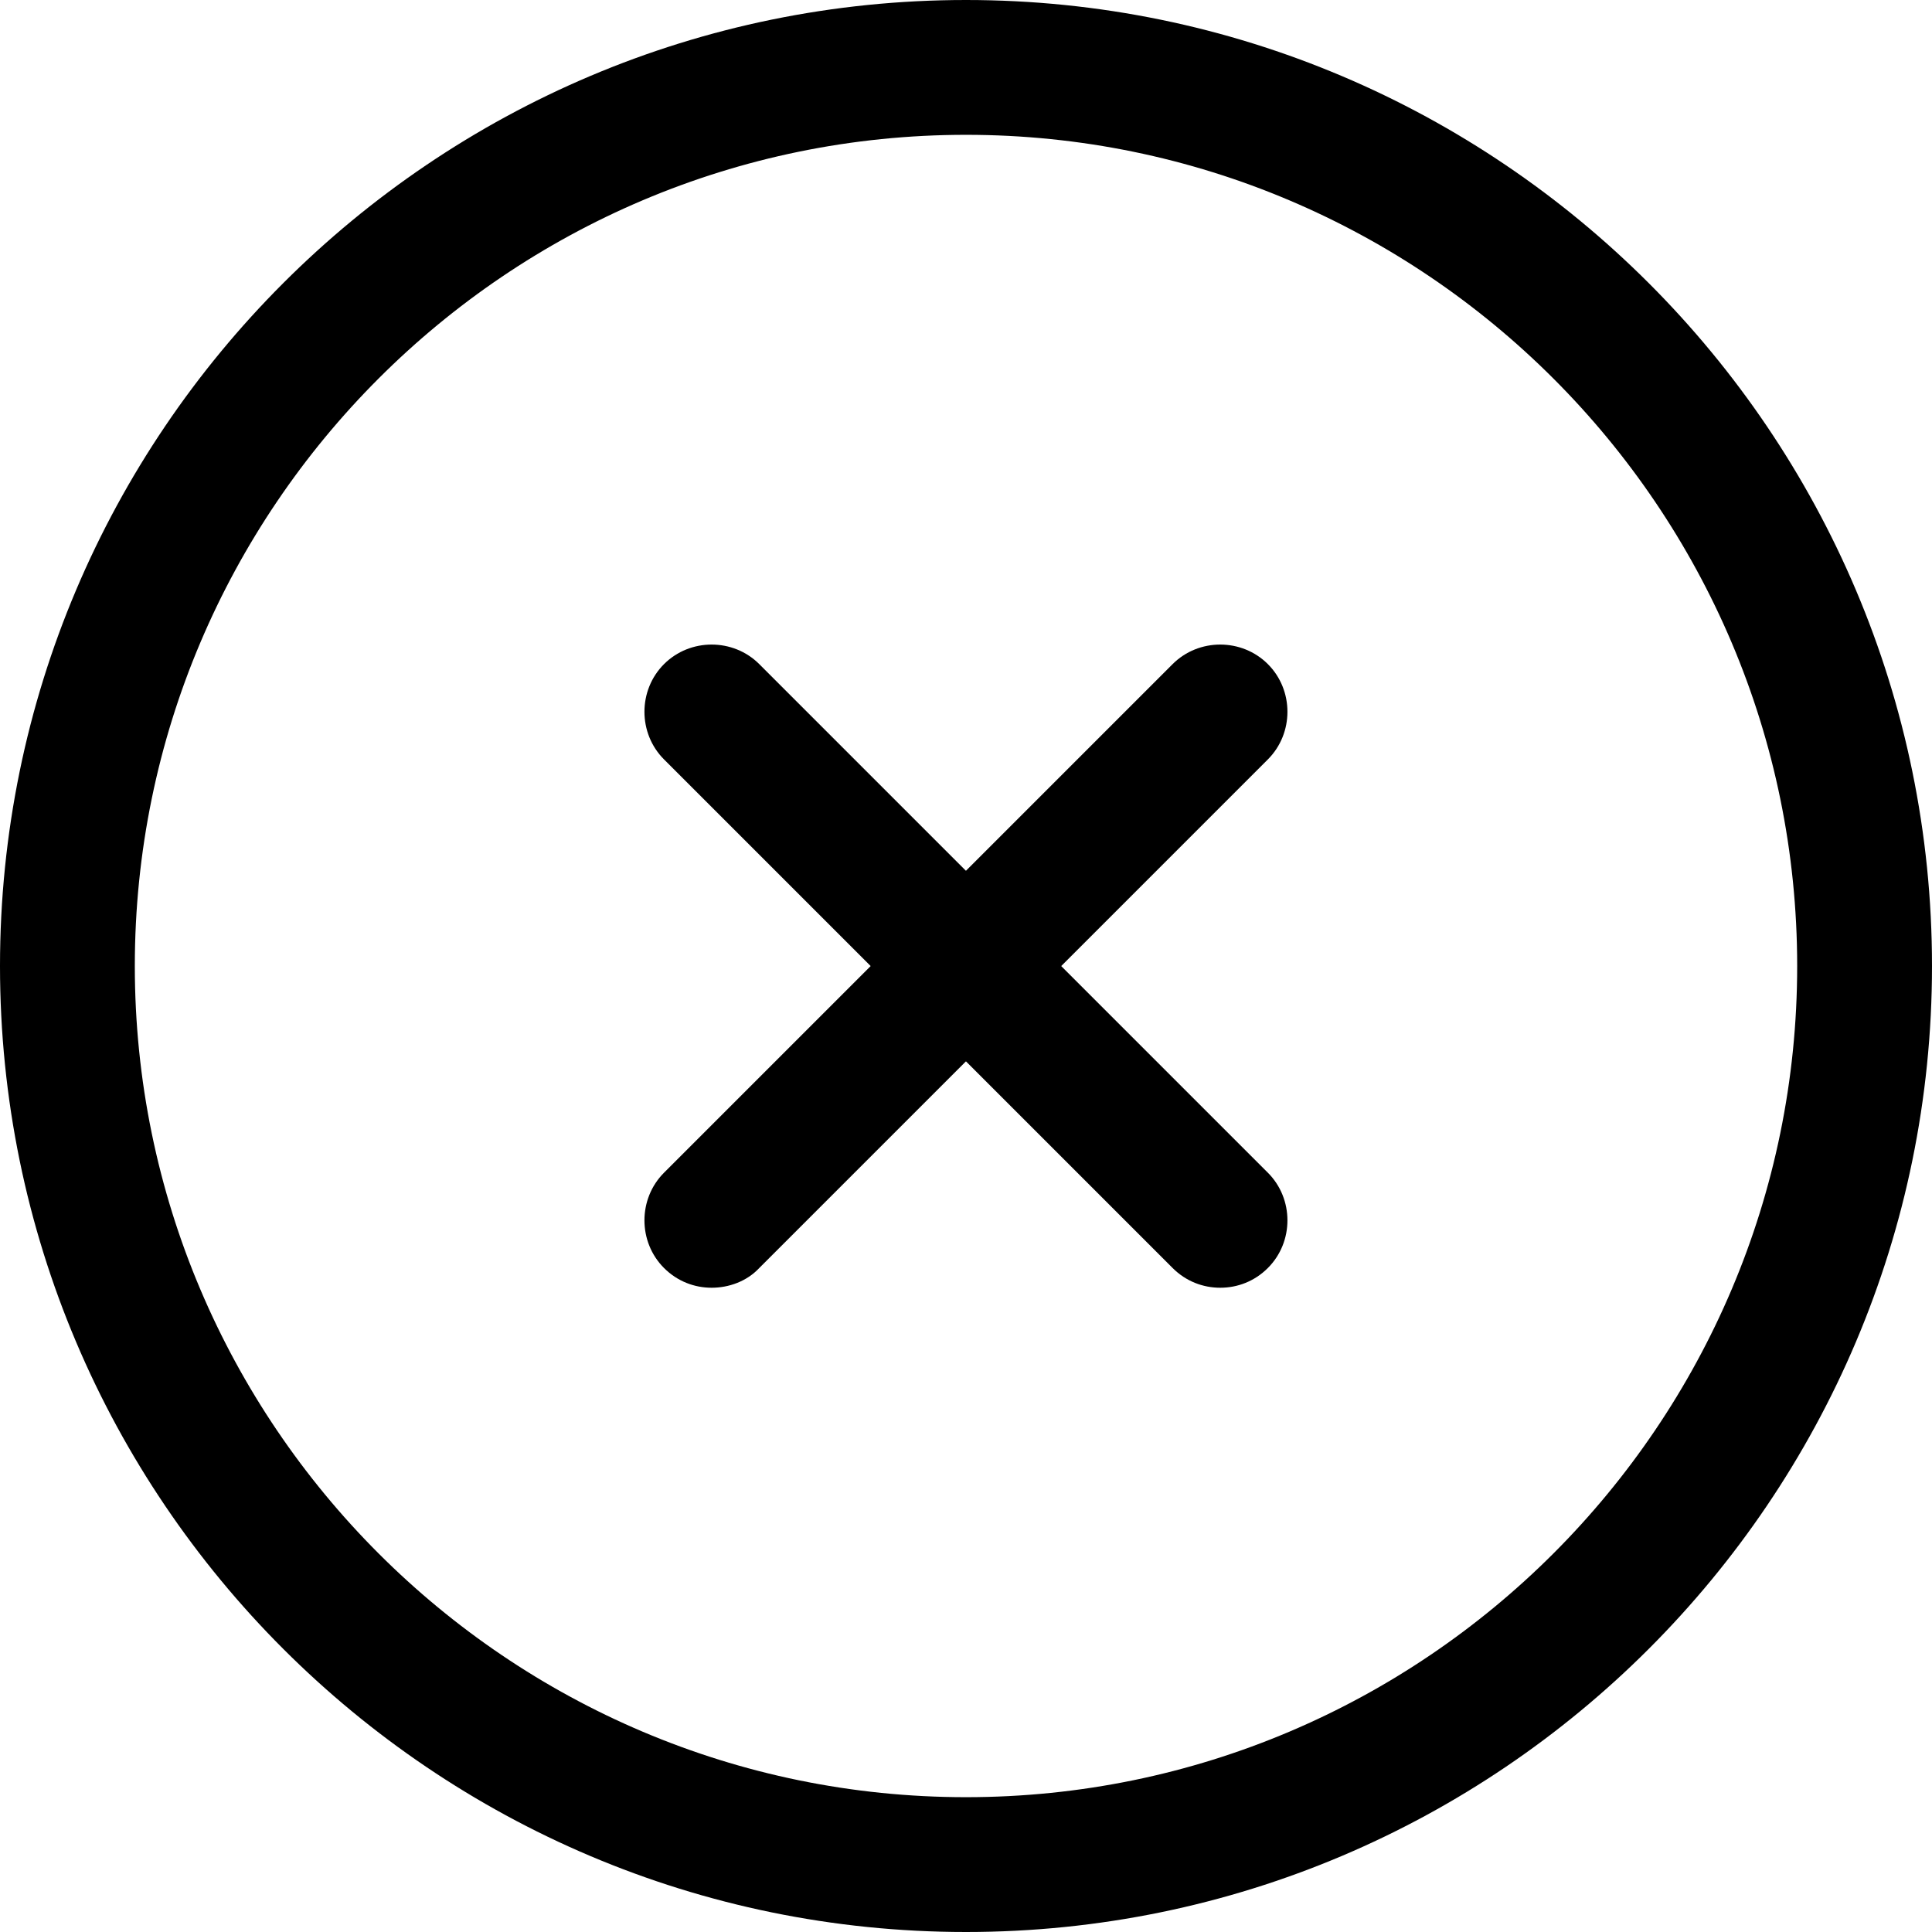
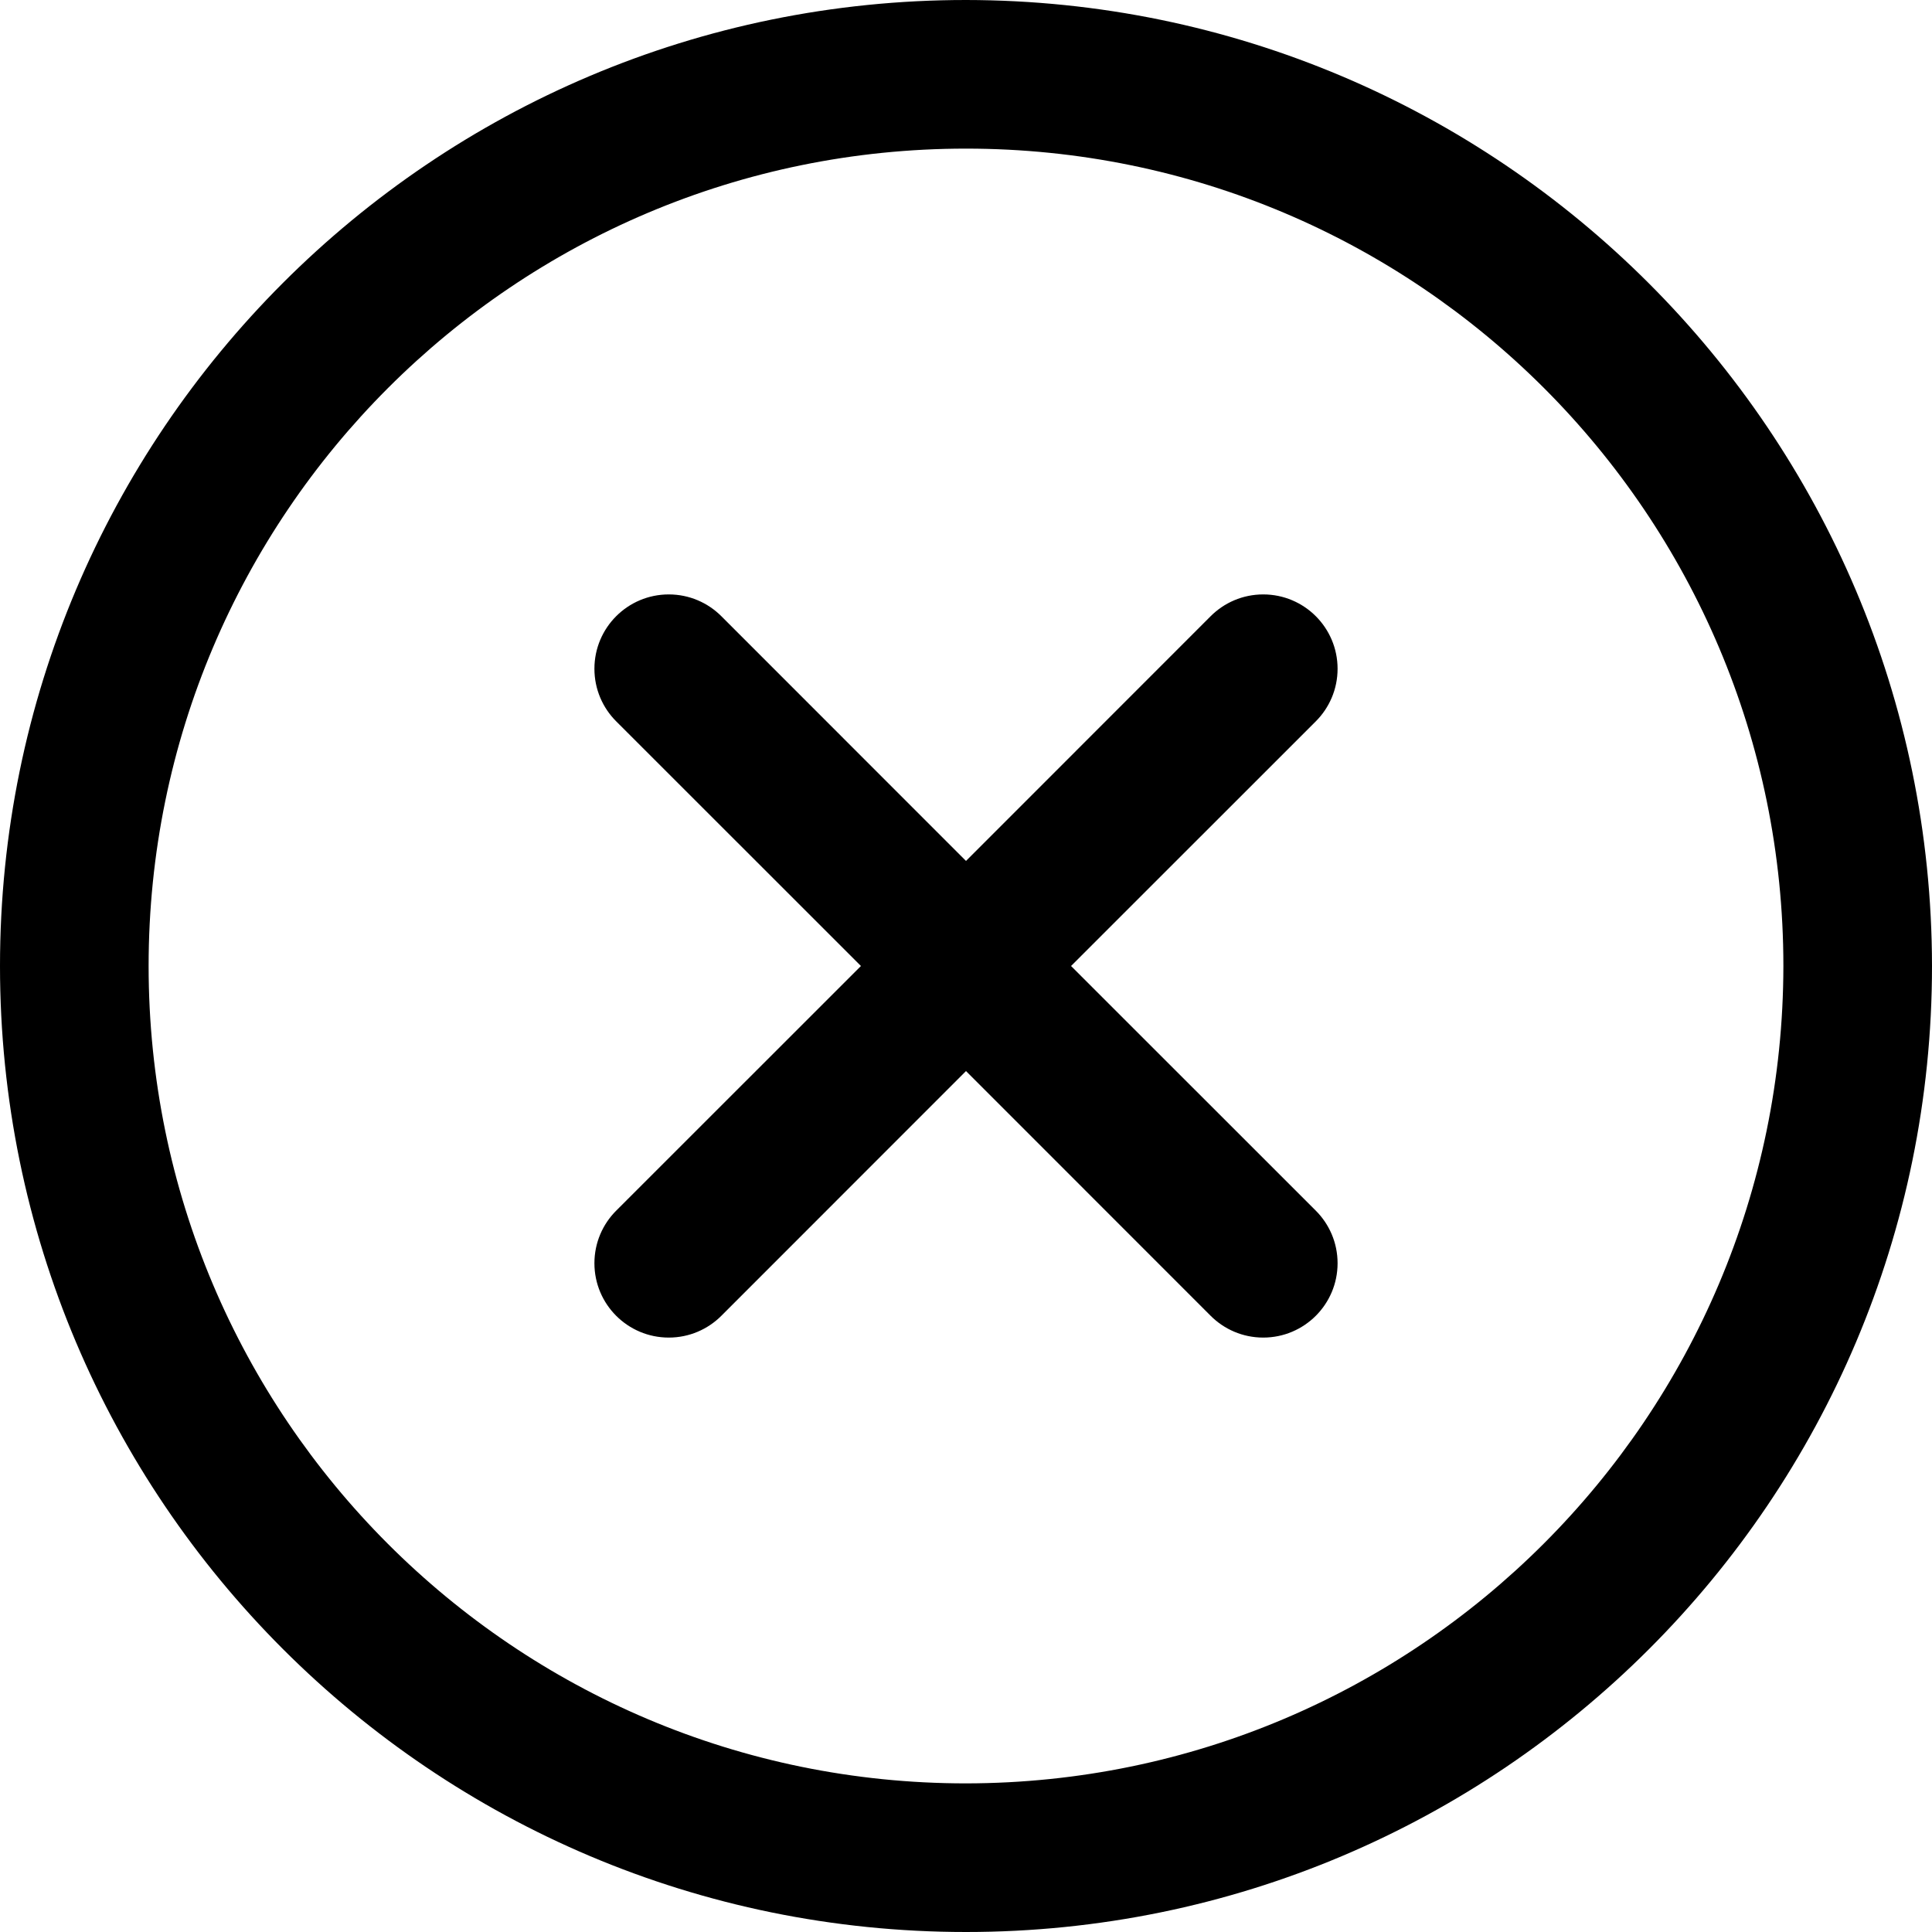
- <svg xmlns="http://www.w3.org/2000/svg" version="1.1" width="32" height="32" viewBox="0 0 32 32">
-   <path d="M16 32c-8.826 0-16-7.174-16-16s7.174-16 16-16c8.826 0 16 7.174 16 16s-7.174 16-16 16zM16 2.233c-7.591 0-13.767 6.177-13.767 13.767s6.177 13.767 13.767 13.767c7.591 0 13.767-6.177 13.767-13.767s-6.177-13.767-13.767-13.767z" />
-   <path d="M11.787 21.329c-0.283 0-0.566-0.104-0.789-0.327-0.432-0.432-0.432-1.146 0-1.578l8.424-8.424c0.432-0.432 1.146-0.432 1.578 0s0.432 1.146 0 1.578l-8.424 8.424c-0.208 0.223-0.506 0.327-0.789 0.327z" />
-   <path d="M20.211 21.329c-0.283 0-0.566-0.104-0.789-0.327l-8.424-8.424c-0.432-0.432-0.432-1.146 0-1.578s1.146-0.432 1.578 0l8.424 8.424c0.432 0.432 0.432 1.146 0 1.578-0.223 0.223-0.506 0.327-0.789 0.327z" />
+ <svg xmlns="http://www.w3.org/2000/svg" version="1.1" width="1024" height="1024" viewBox="0 0 1024 1024">
+   <path d="M697.403 382.326l-129.723 129.674 129.723 129.674c7.131 7.131 11.542 16.983 11.542 27.865 0 21.764-17.643 39.407-39.407 39.407-10.881 0-20.734-4.411-27.865-11.542l-129.674-129.723-129.674 129.723c-7.131 7.131-16.983 11.542-27.865 11.542-21.764 0-39.407-17.643-39.407-39.407 0-10.881 4.411-20.734 11.542-27.865l129.723-129.674-129.723-129.674c-7.131-7.131-11.542-16.983-11.542-27.865 0-21.764 17.643-39.407 39.407-39.407 10.881 0 20.734 4.411 27.865 11.542l129.674 129.723 129.674-129.723c7.131-7.131 16.983-11.542 27.865-11.542 21.764 0 39.407 17.643 39.407 39.407 0 10.881-4.411 20.734-11.542 27.865v0zM1024 512c0 282.769-229.231 512-512 512s-512-229.231-512-512c0-282.769 229.231-512 512-512v0c282.646 0.308 511.692 229.354 512 511.97v0.030zM945.231 512c0-239.266-193.964-433.231-433.231-433.231s-433.231 193.964-433.231 433.231c0 239.266 193.964 433.231 433.231 433.231v0c239.154-0.281 432.95-194.076 433.231-433.204v-0.027z" />
</svg>
